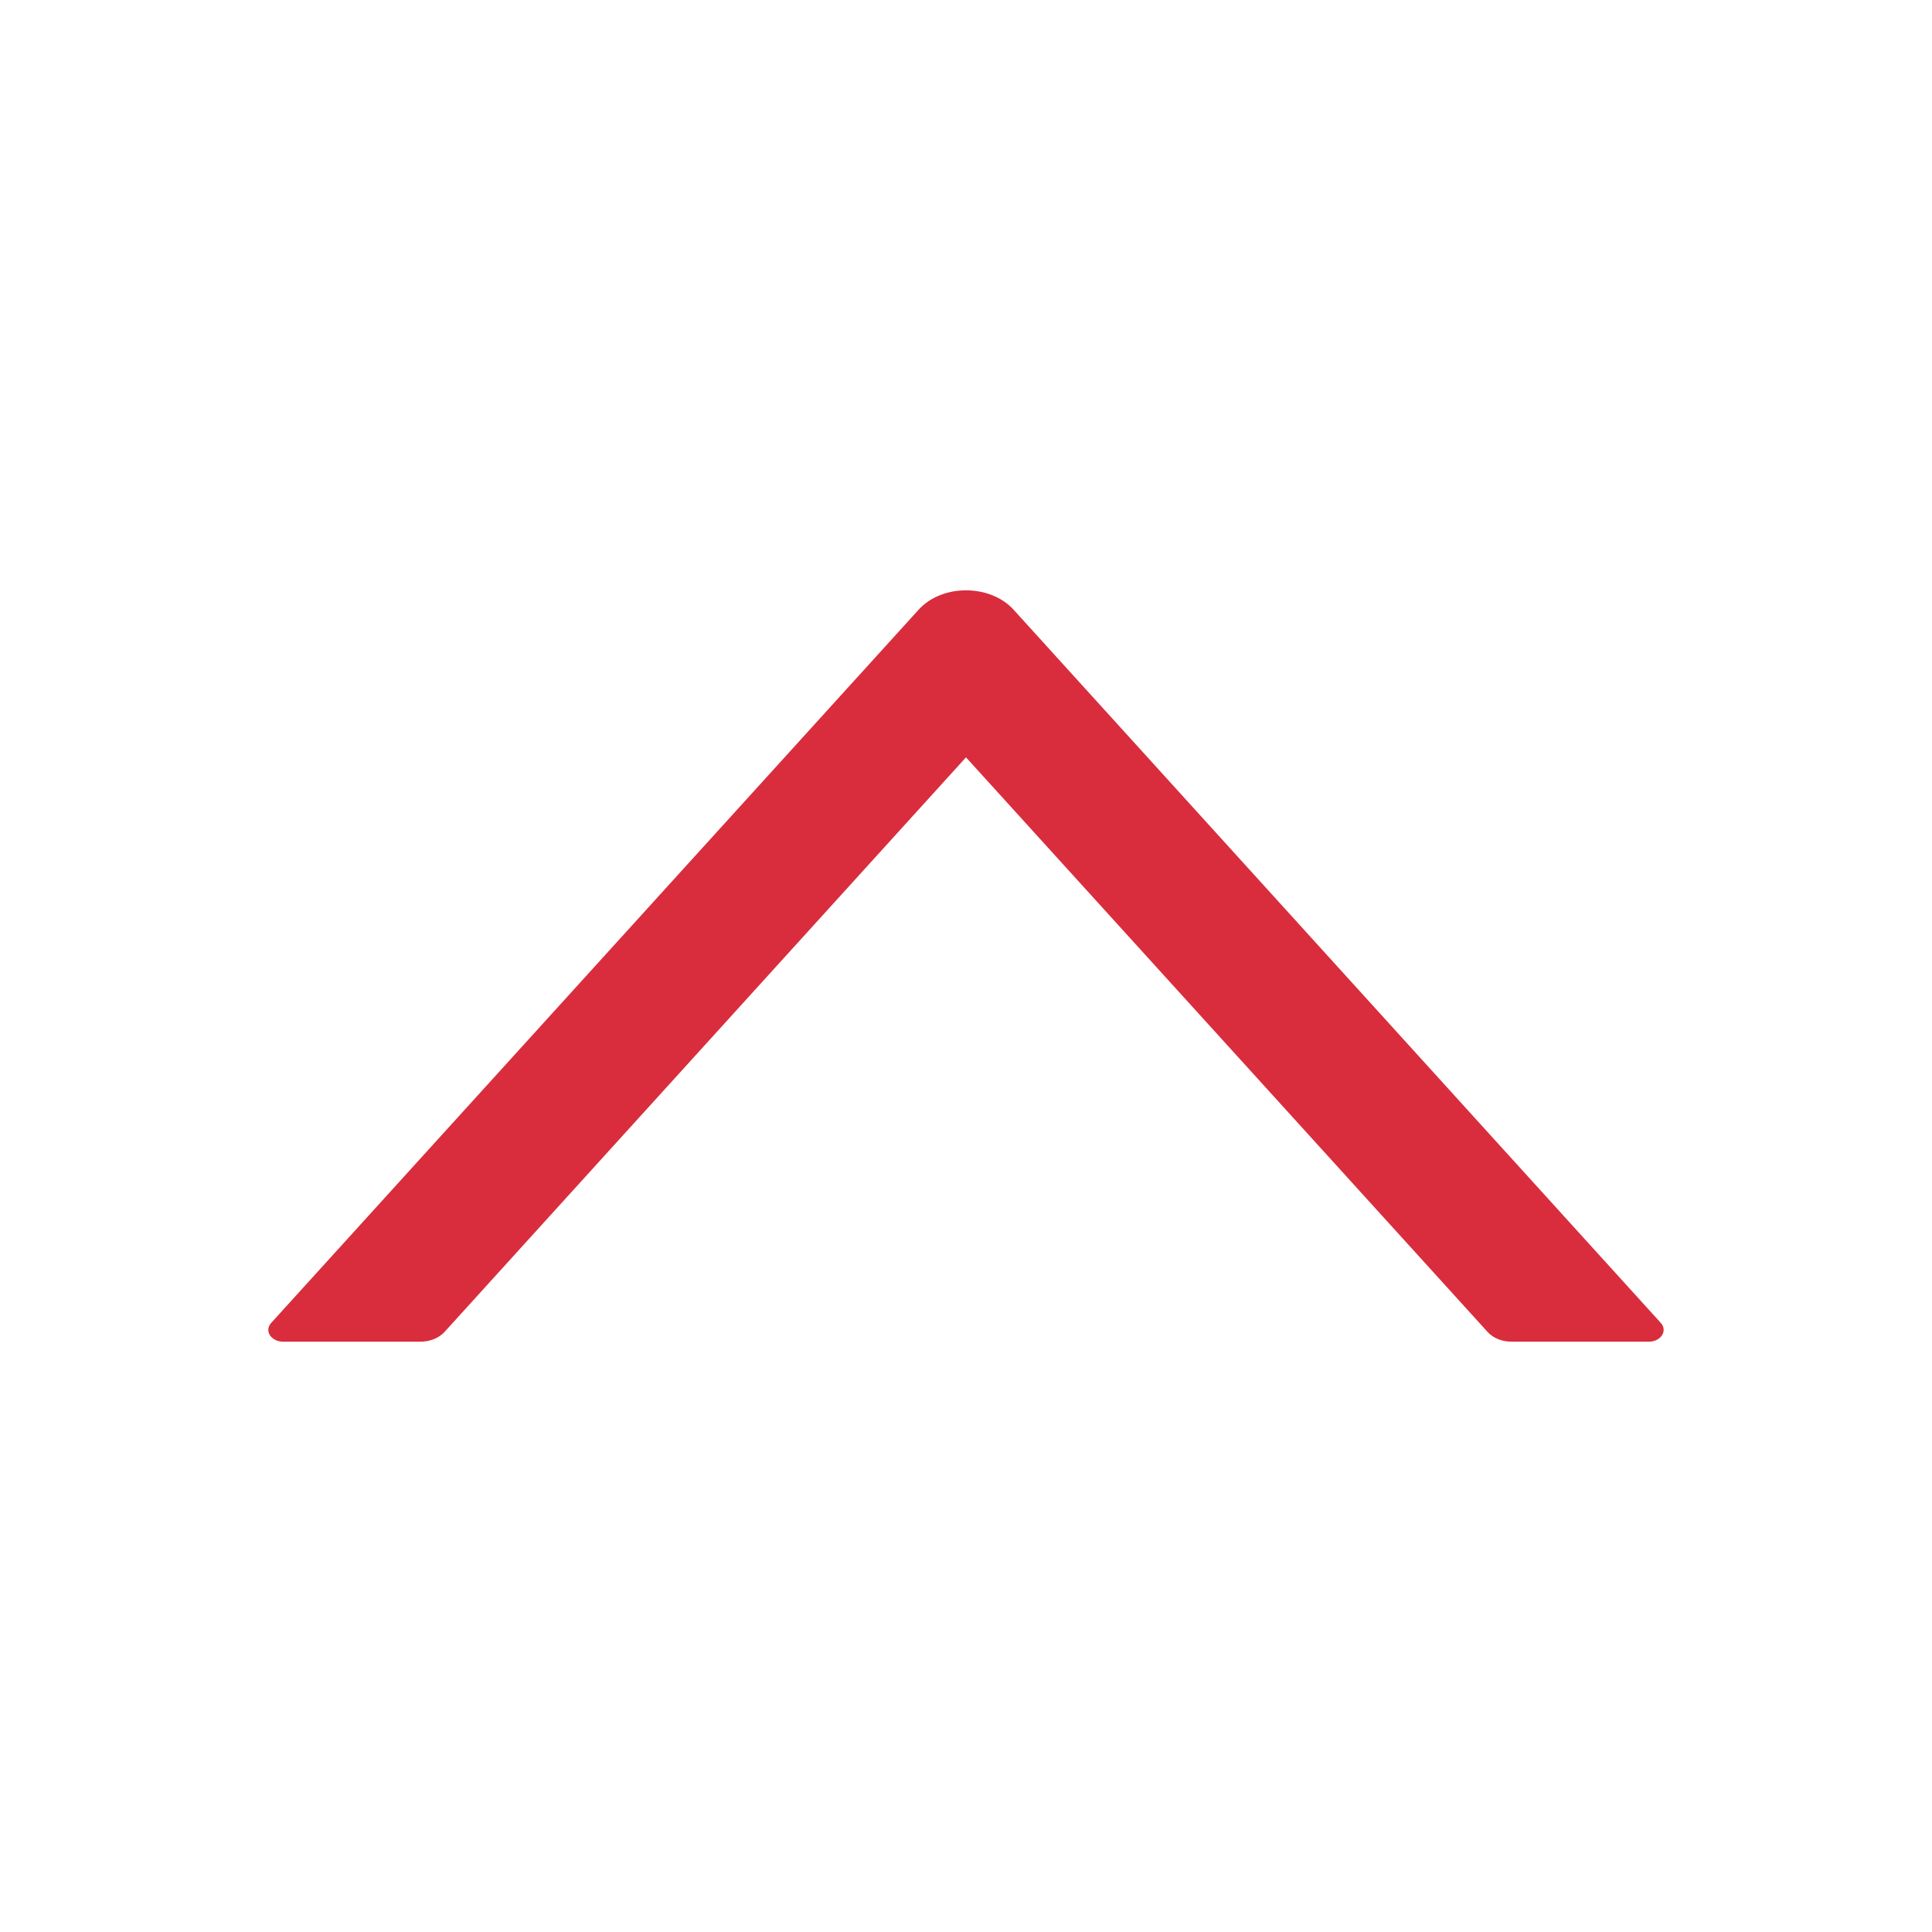
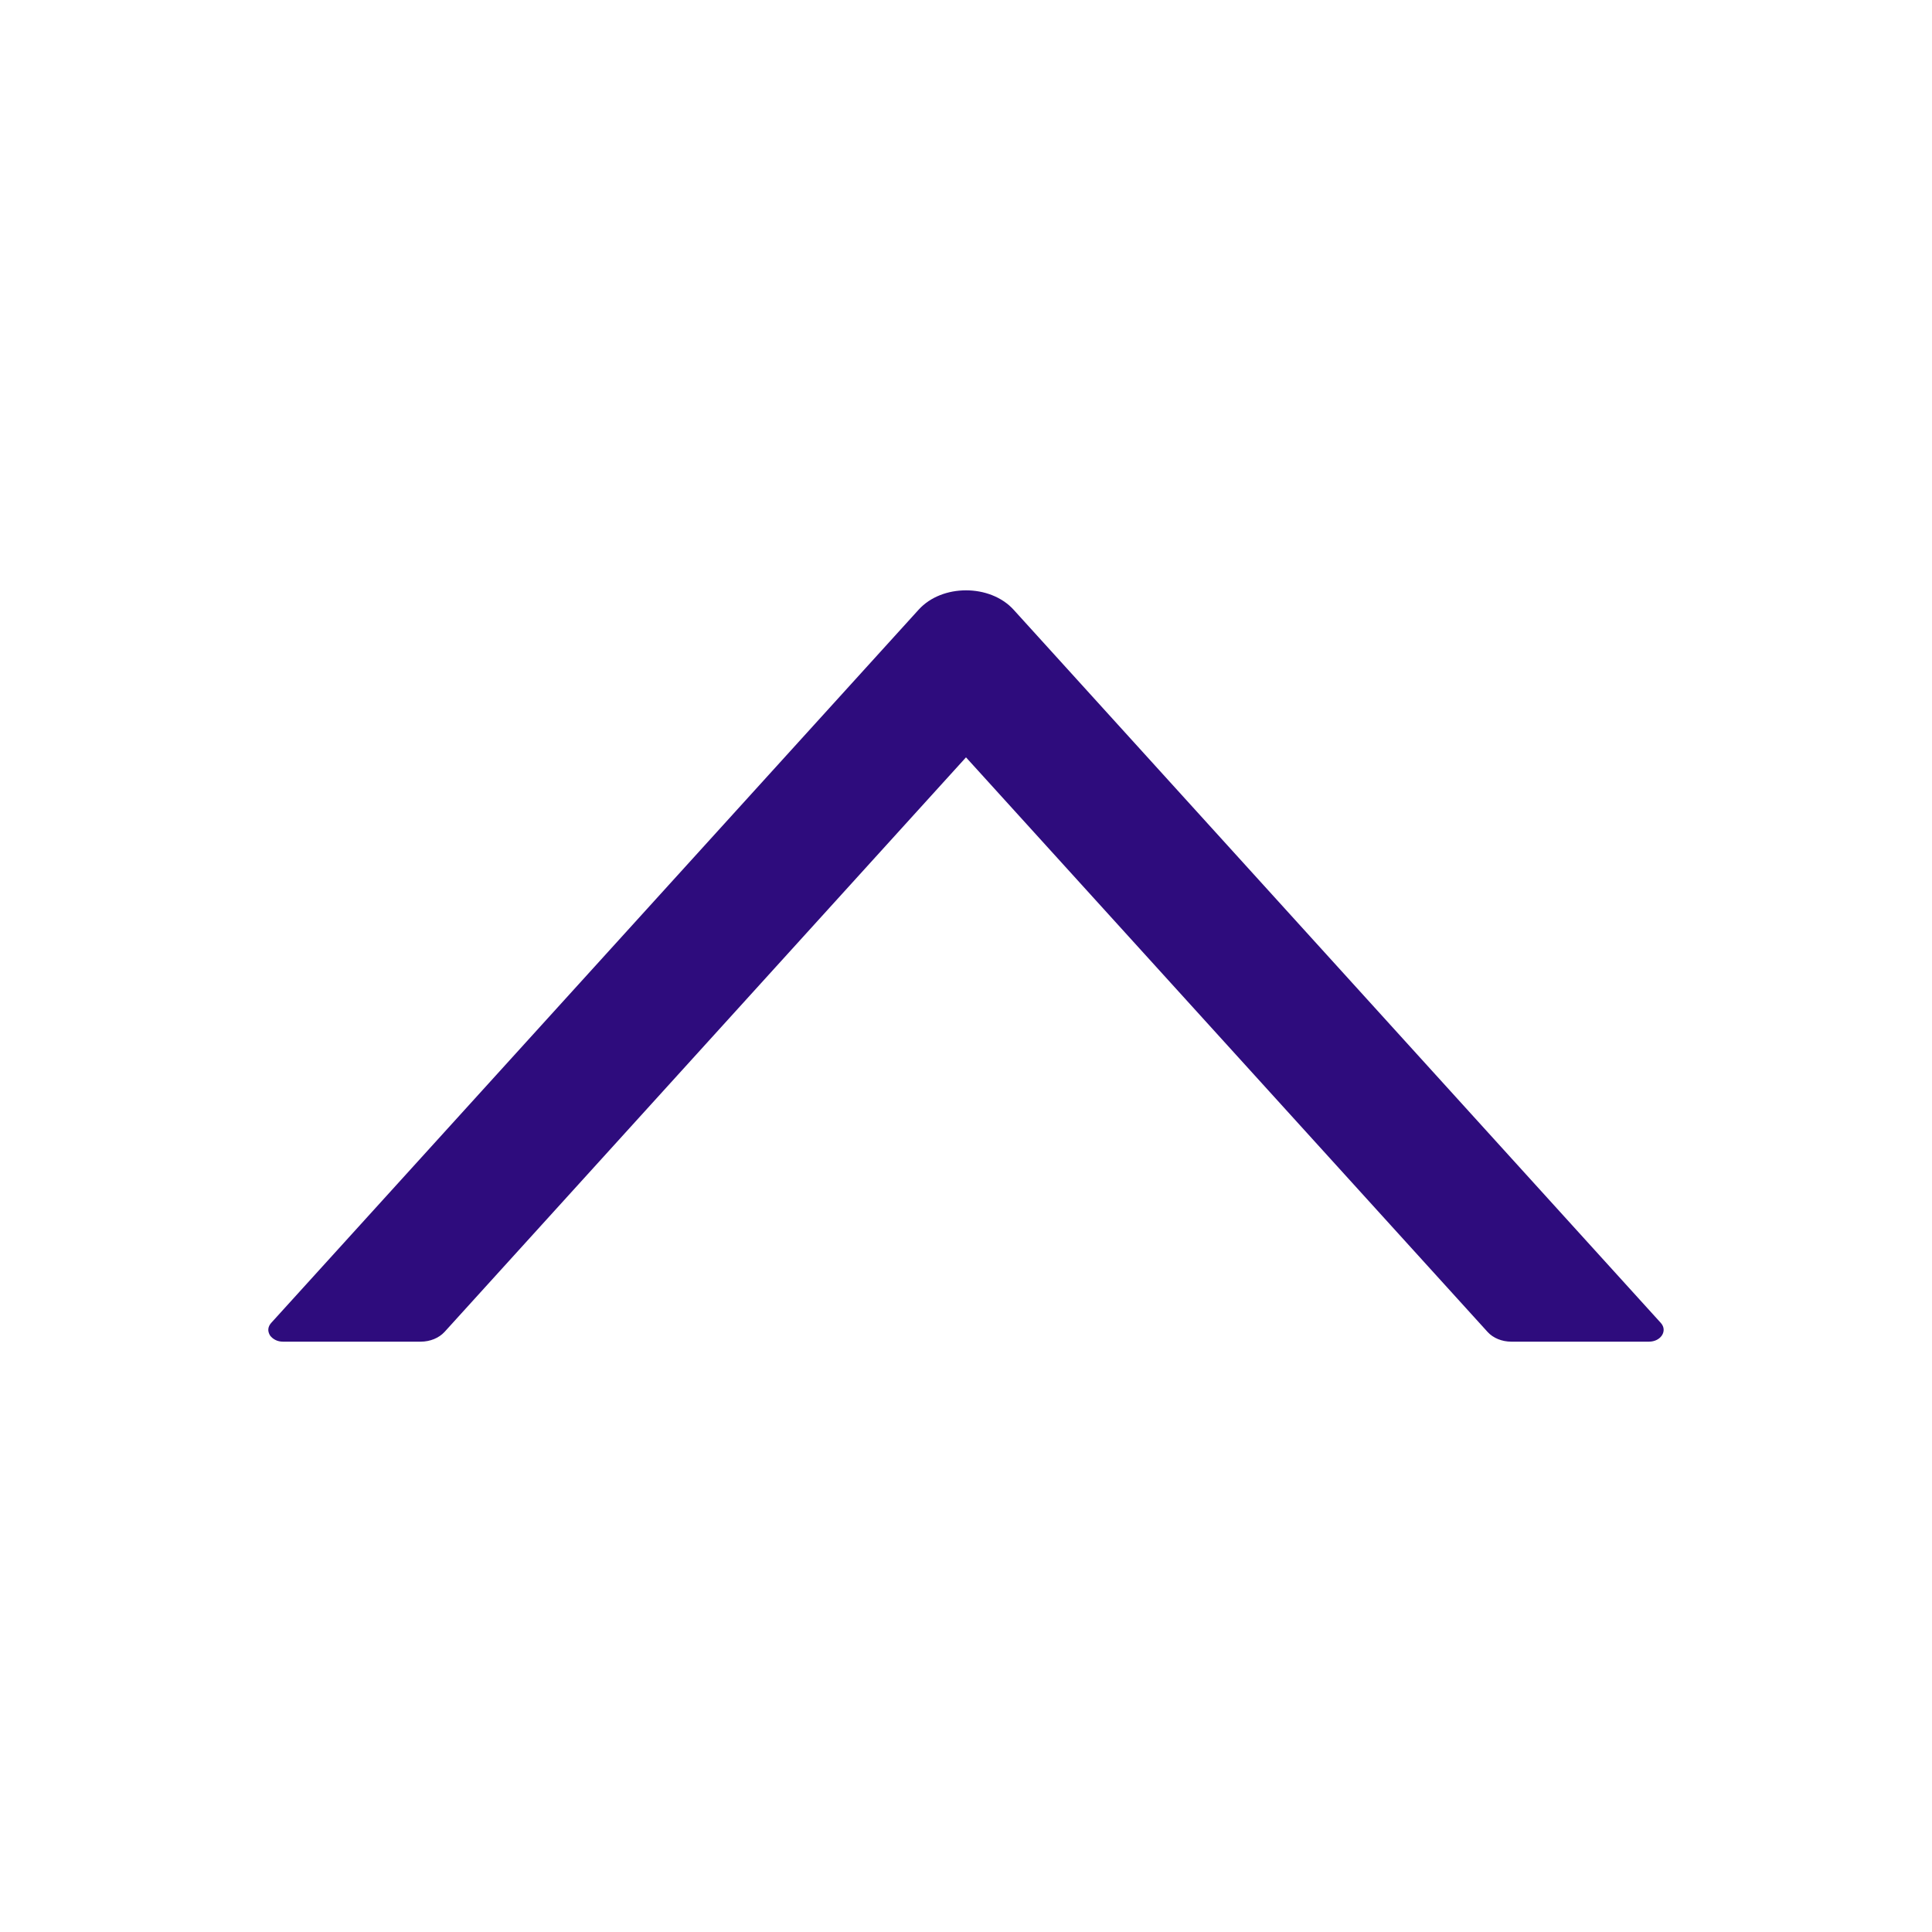
<svg xmlns="http://www.w3.org/2000/svg" width="18" height="18" viewBox="0 0 18 18" fill="none">
-   <path d="M15.474 12.326L9.443 5.68C9.224 5.44 8.776 5.44 8.559 5.68L2.526 12.326C2.511 12.343 2.502 12.362 2.5 12.382C2.498 12.402 2.504 12.422 2.515 12.441C2.527 12.458 2.544 12.473 2.566 12.484C2.587 12.495 2.612 12.5 2.637 12.5H3.92C4.007 12.5 4.089 12.466 4.141 12.41L9 7.056L13.86 12.41C13.911 12.466 13.993 12.5 14.08 12.5H15.363C15.474 12.5 15.539 12.399 15.474 12.326Z" fill="#D92D3D" />
+   <path d="M15.474 12.326L9.443 5.68C9.224 5.44 8.776 5.44 8.559 5.68L2.526 12.326C2.511 12.343 2.502 12.362 2.5 12.382C2.498 12.402 2.504 12.422 2.515 12.441C2.527 12.458 2.544 12.473 2.566 12.484C2.587 12.495 2.612 12.5 2.637 12.5H3.92C4.007 12.5 4.089 12.466 4.141 12.41L9 7.056L13.86 12.41C13.911 12.466 13.993 12.5 14.08 12.5H15.363C15.474 12.5 15.539 12.399 15.474 12.326Z" fill="#2E0C7D" />
</svg>
